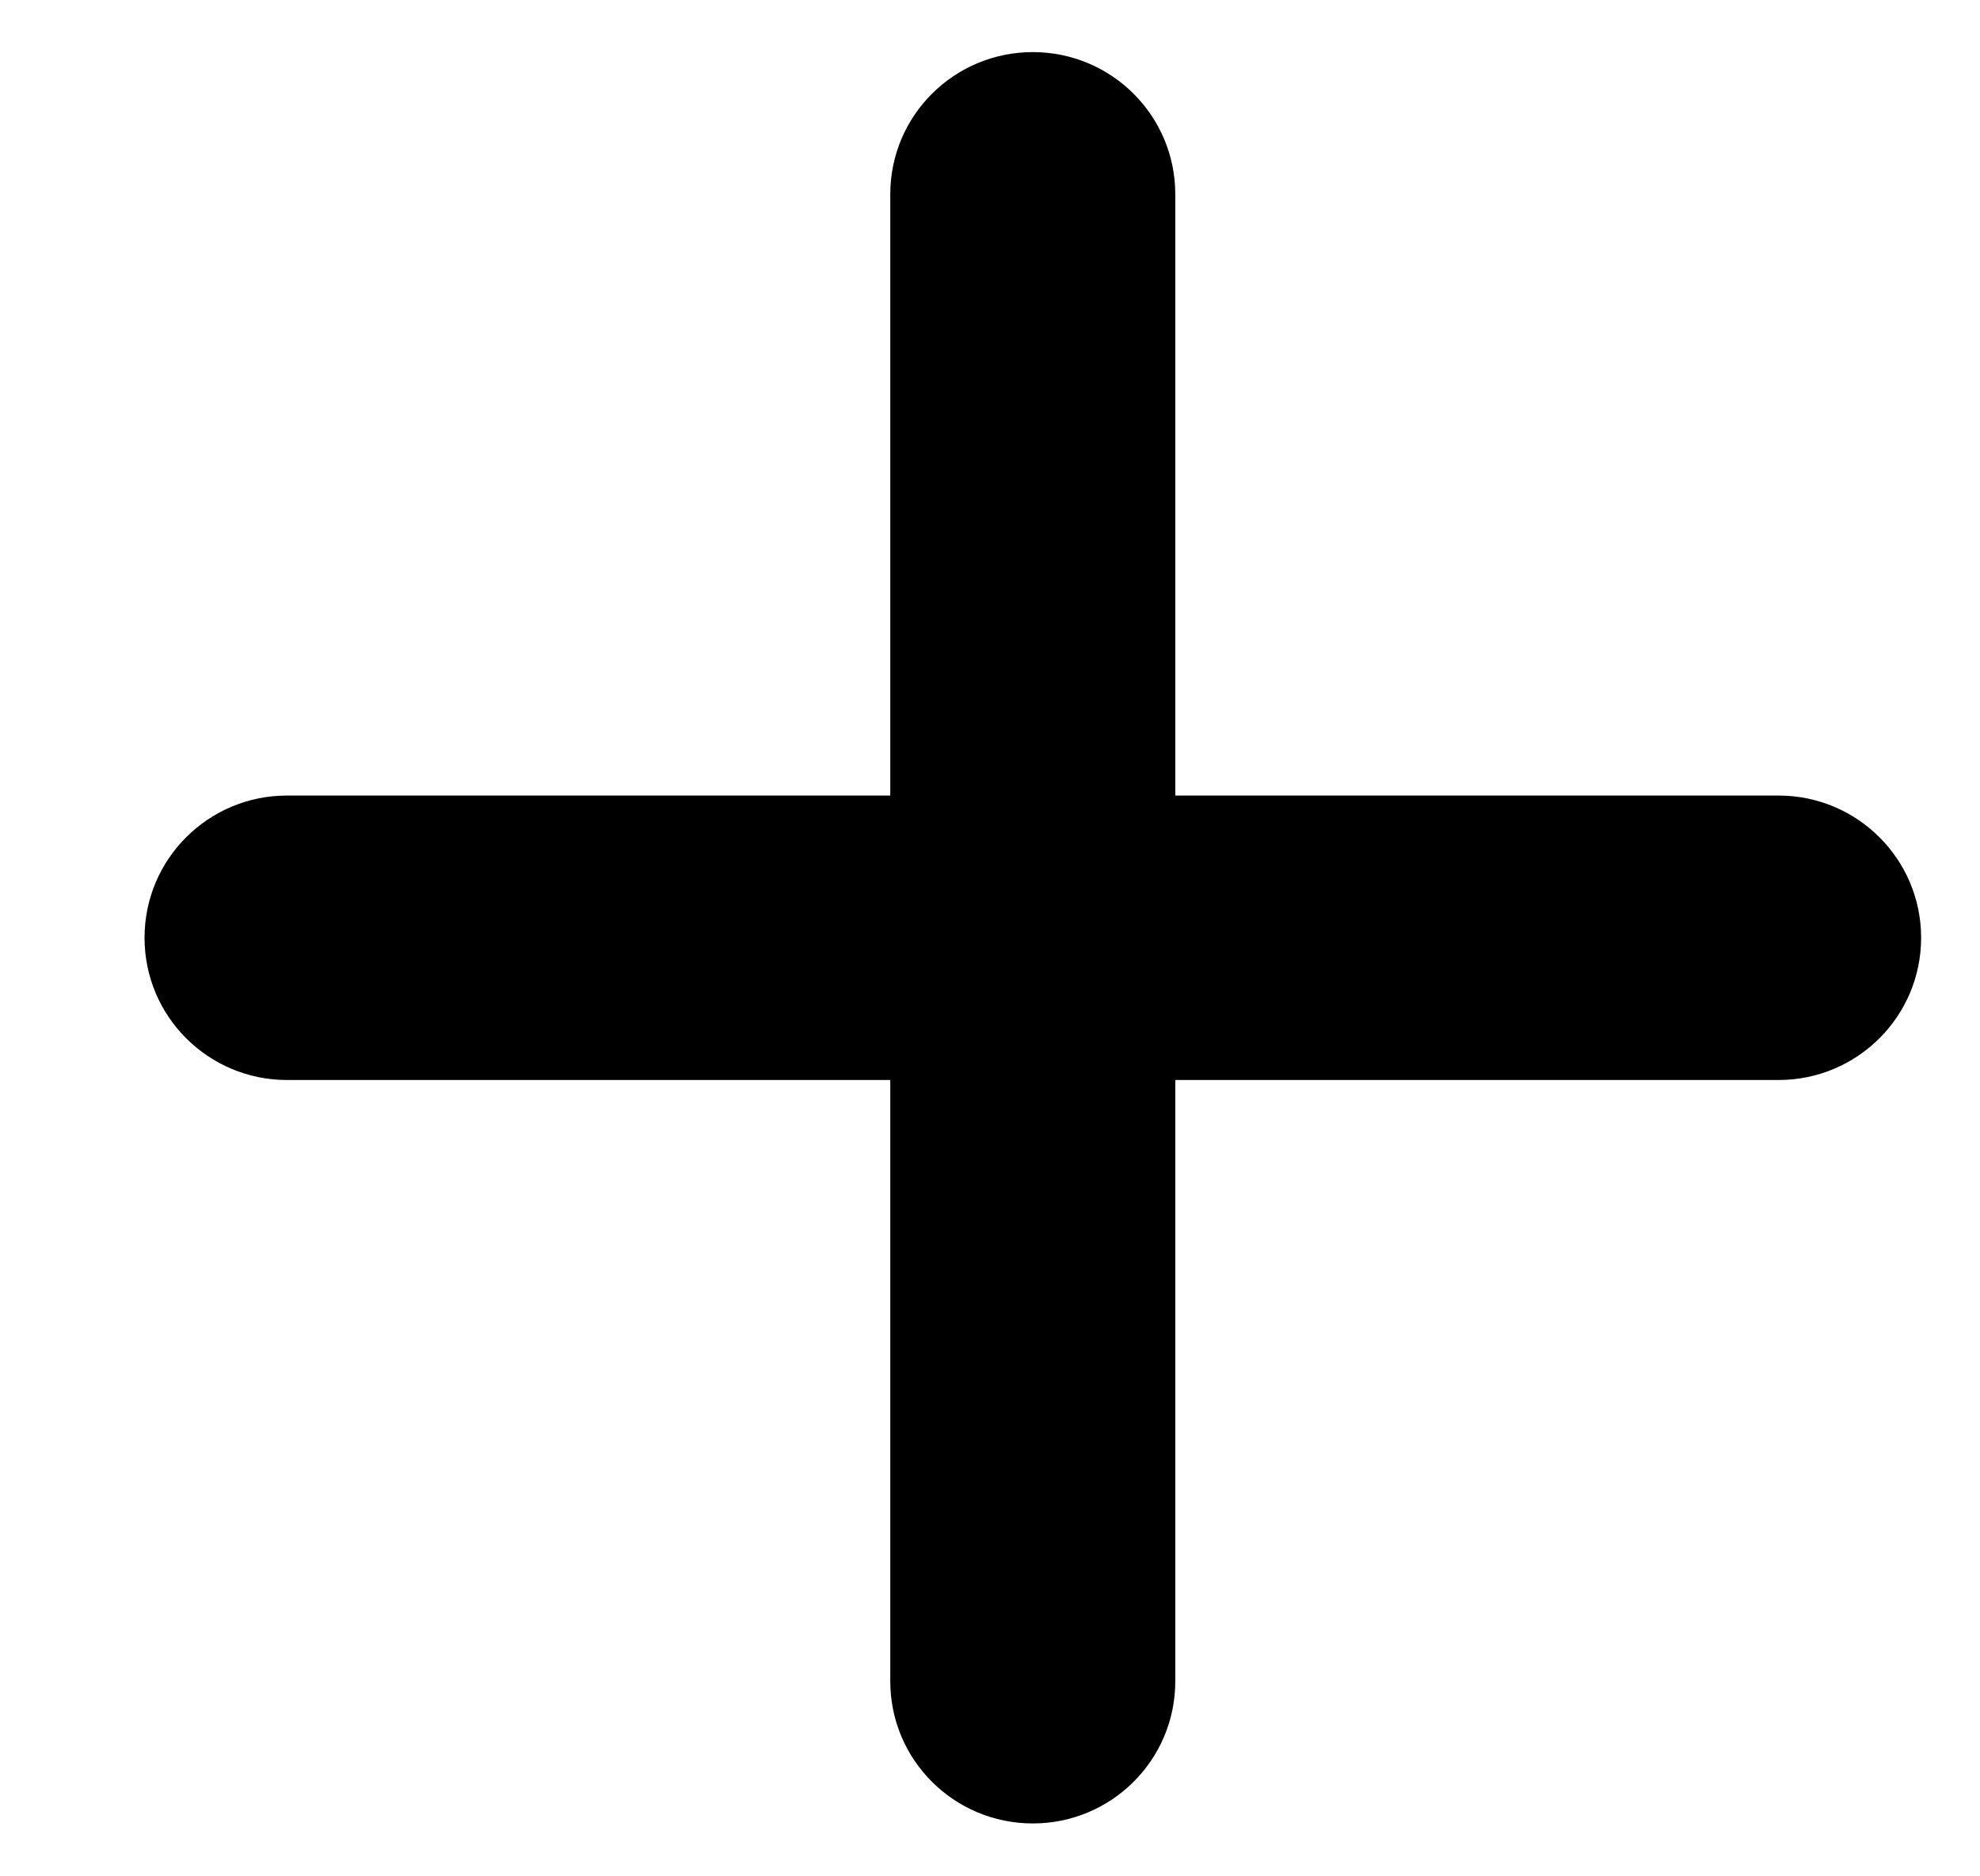
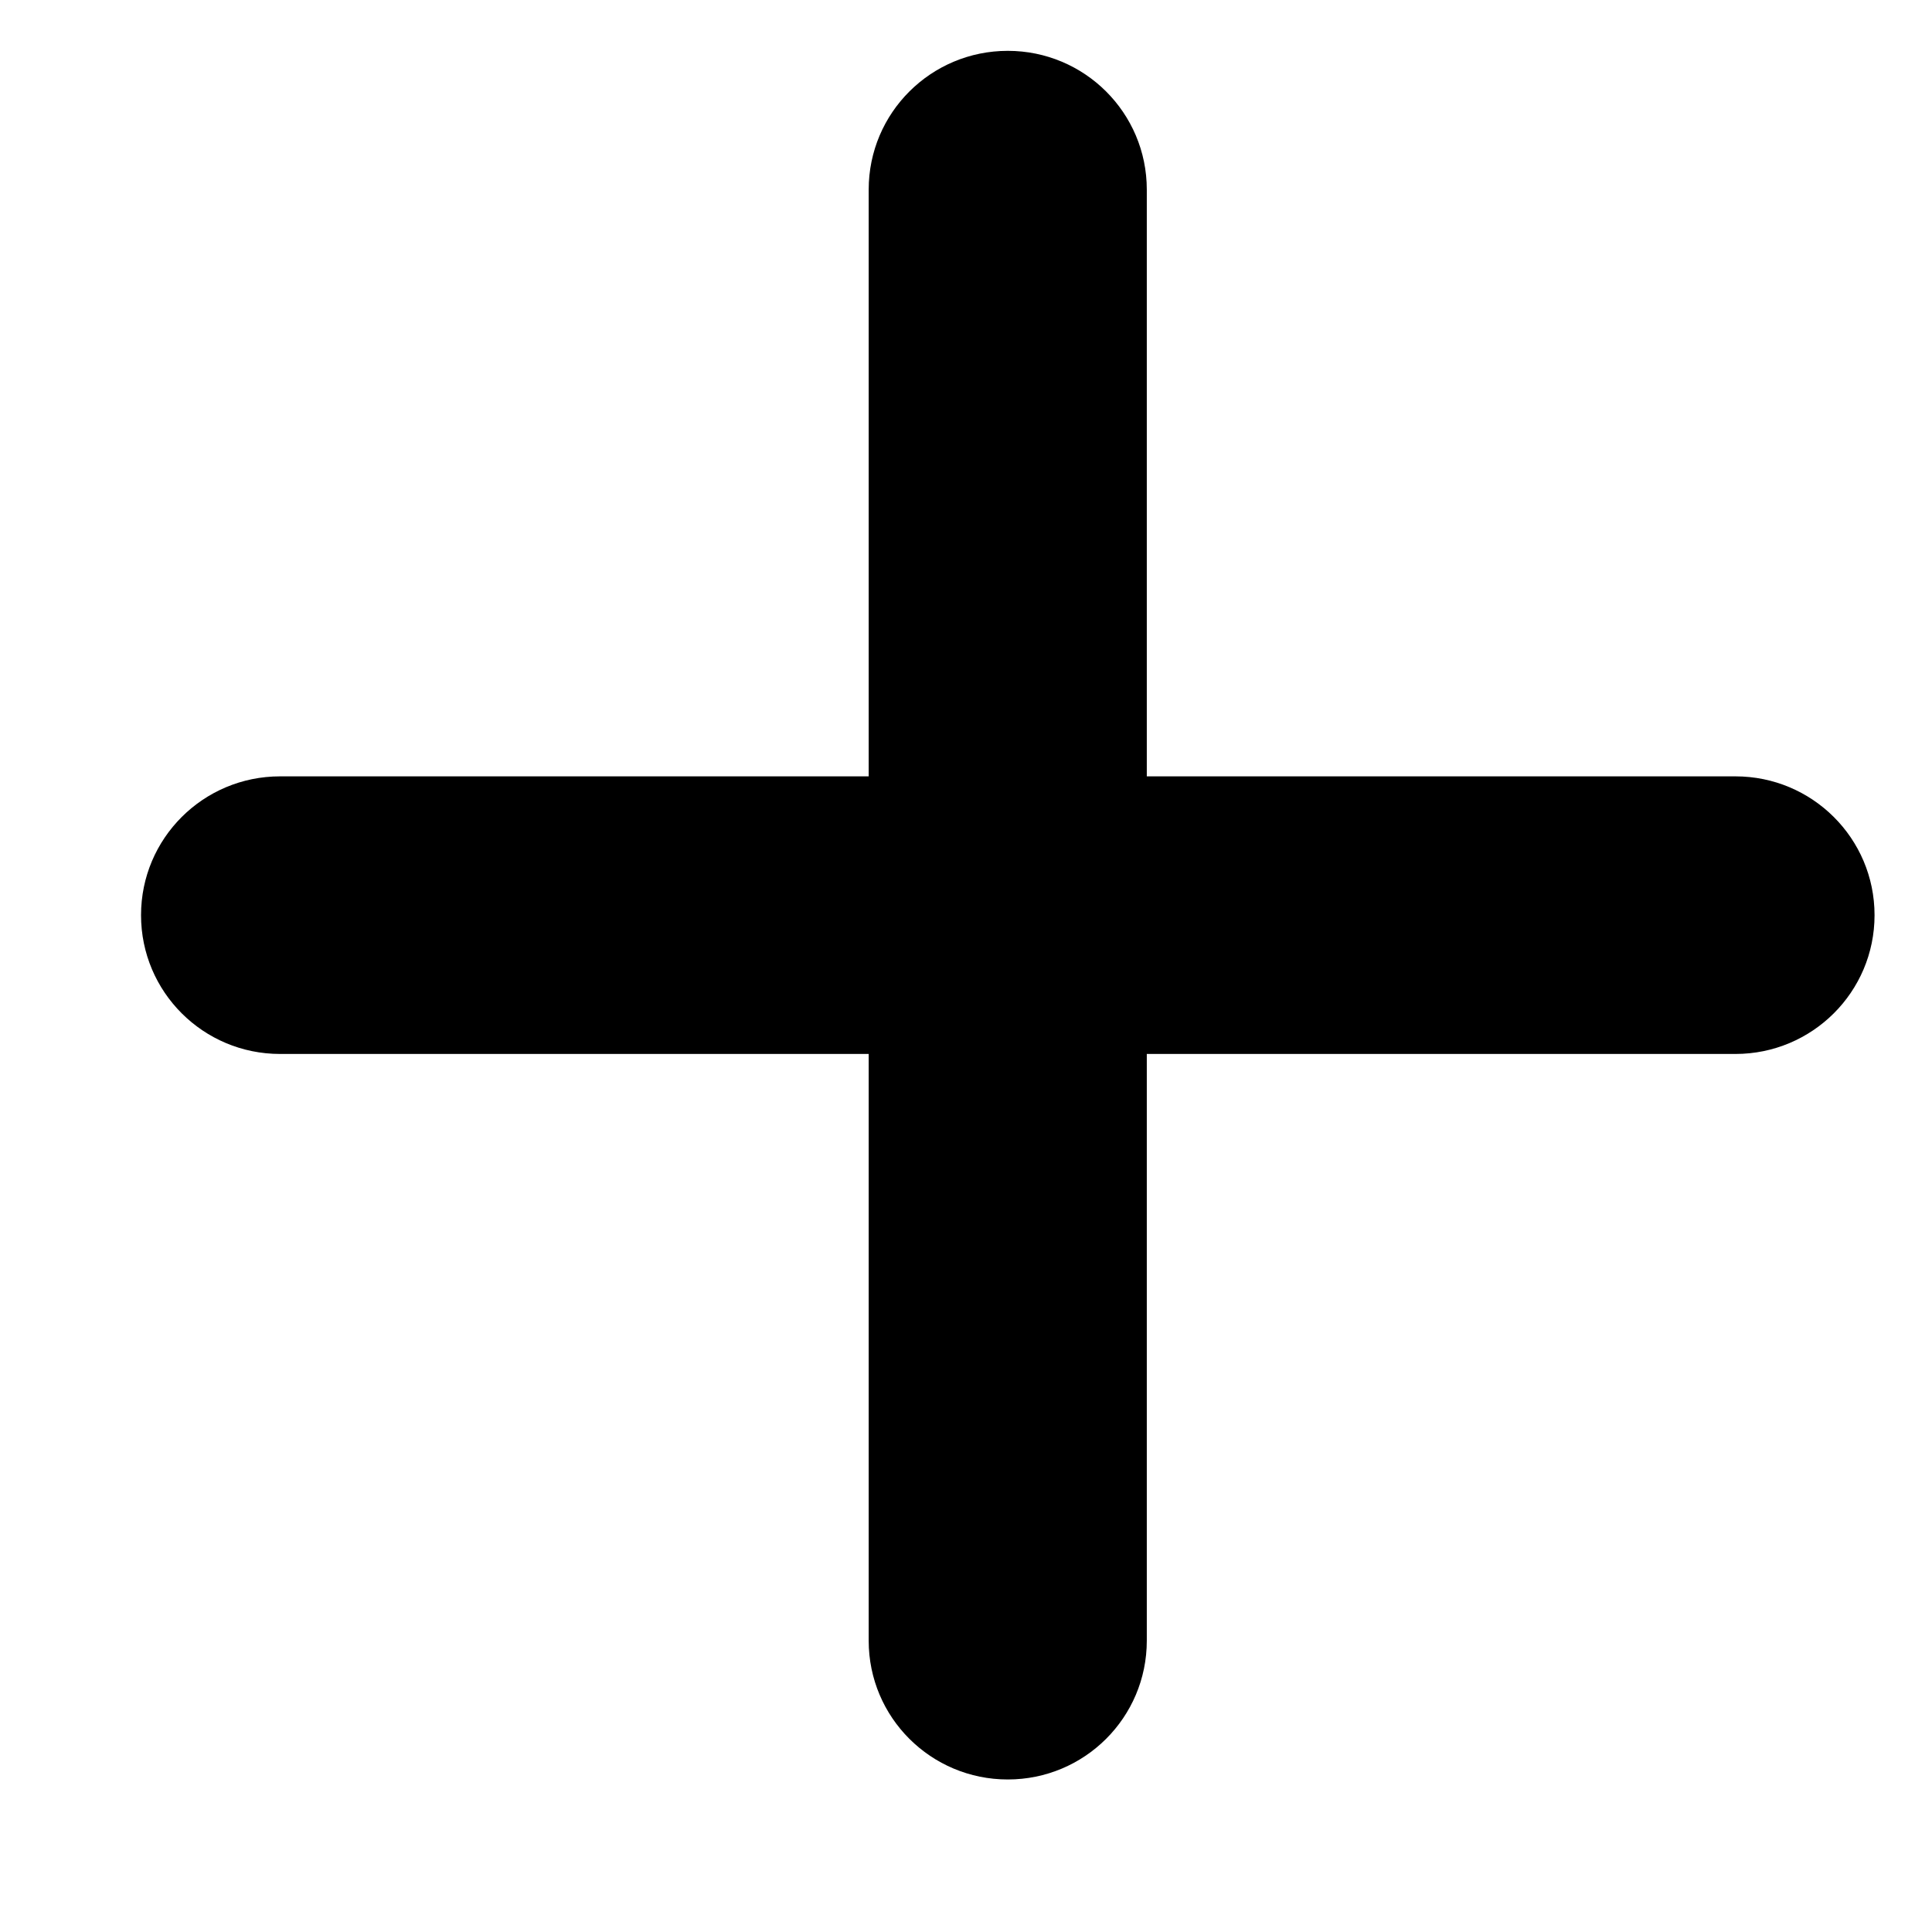
- <svg xmlns="http://www.w3.org/2000/svg" width="19" height="18" viewBox="0 0 19 18" fill="none">
+ <svg xmlns="http://www.w3.org/2000/svg" width="19" height="19" viewBox="0 0 19 19" fill="none">
  <path d="M9.911 0.5C9.156 0.5 8.543 1.109 8.543 1.865V7.635H2.754C2 7.635 1.387 8.244 1.387 9C1.387 9.756 2 10.365 2.754 10.365H8.543V16.135C8.543 16.891 9.156 17.5 9.911 17.5C10.665 17.5 11.278 16.891 11.278 16.135V10.365H17.067C17.821 10.365 18.435 9.756 18.435 9C18.435 8.244 17.821 7.635 17.067 7.635H11.278V1.865C11.278 1.109 10.665 0.5 9.911 0.5Z" fill="black" />
</svg>
